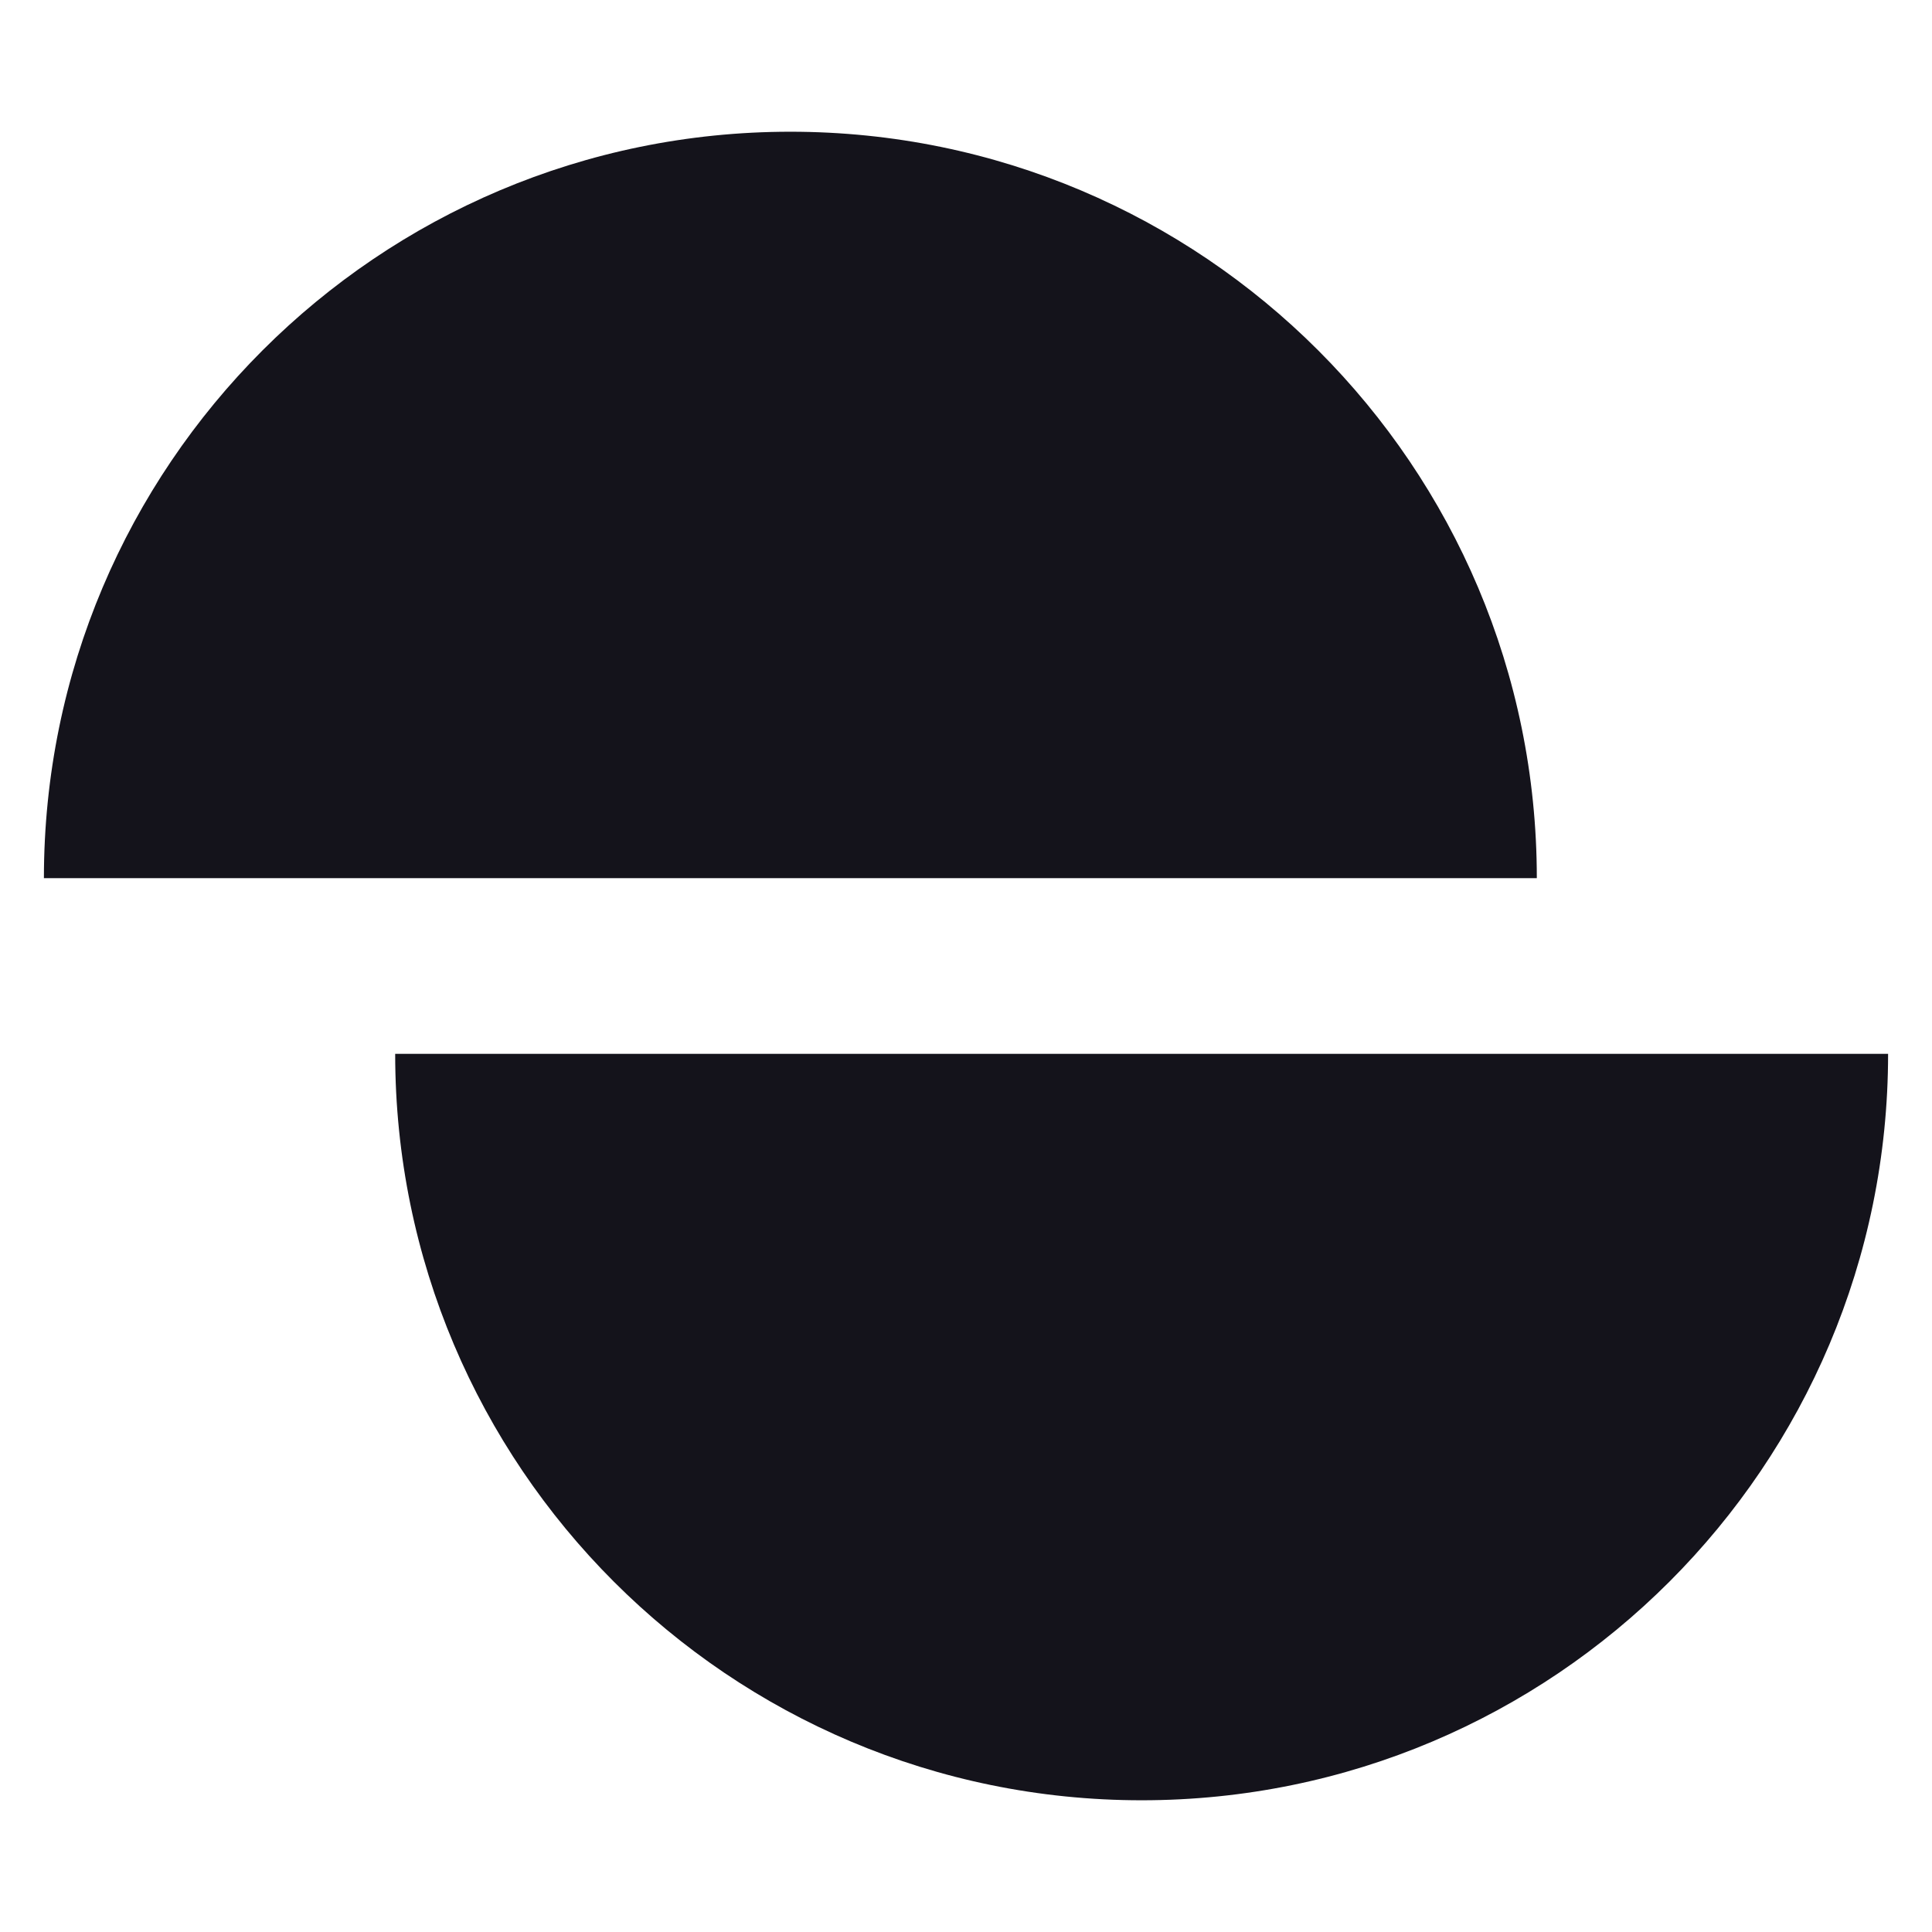
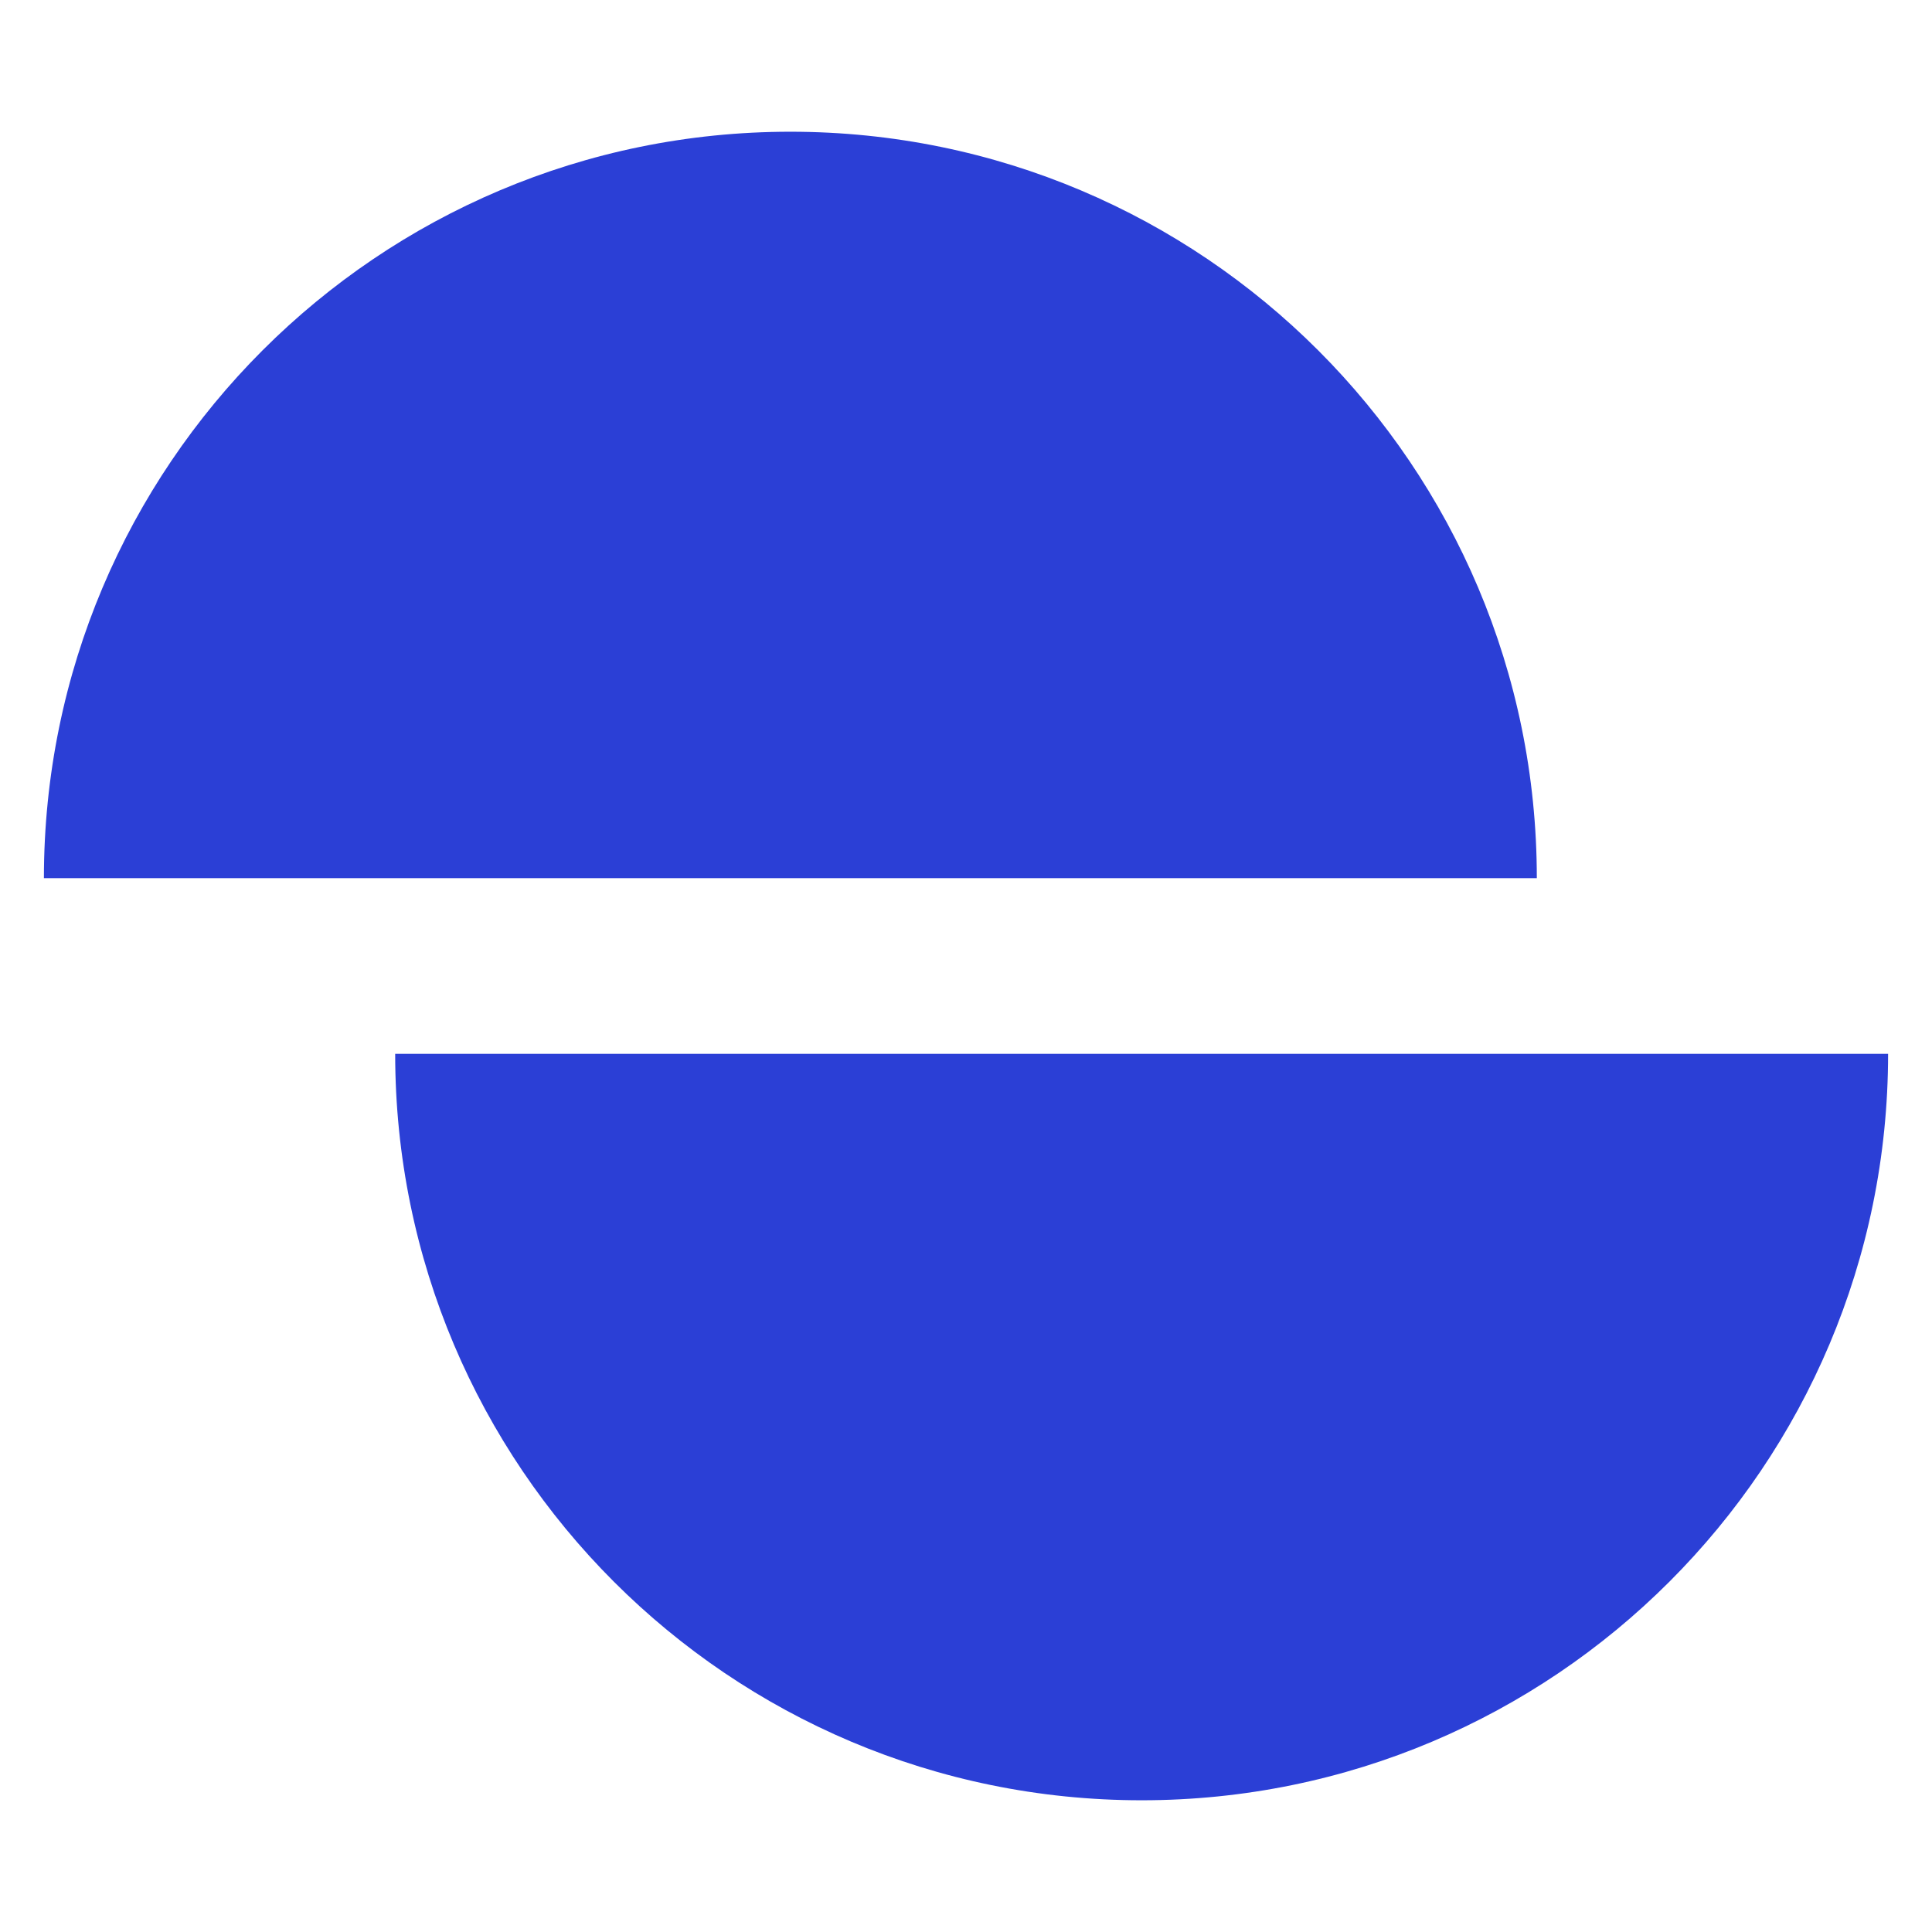
<svg xmlns="http://www.w3.org/2000/svg" viewBox="1 1 22 22">
-   <style>path{fill:#14131B}@media (prefers-color-scheme:dark){path{fill:#EEF1F5}}</style>
+   <style>path{fill:#2B3FD6}@media (prefers-color-scheme:dark){path{fill:#7D8BFF}}</style>
  <path d="M1.5 11A8.5 8.5 0 0 1 18.5 11Z" />
  <path d="M5.5 13A8.5 8.5 0 0 0 22.5 13Z" />
</svg>
